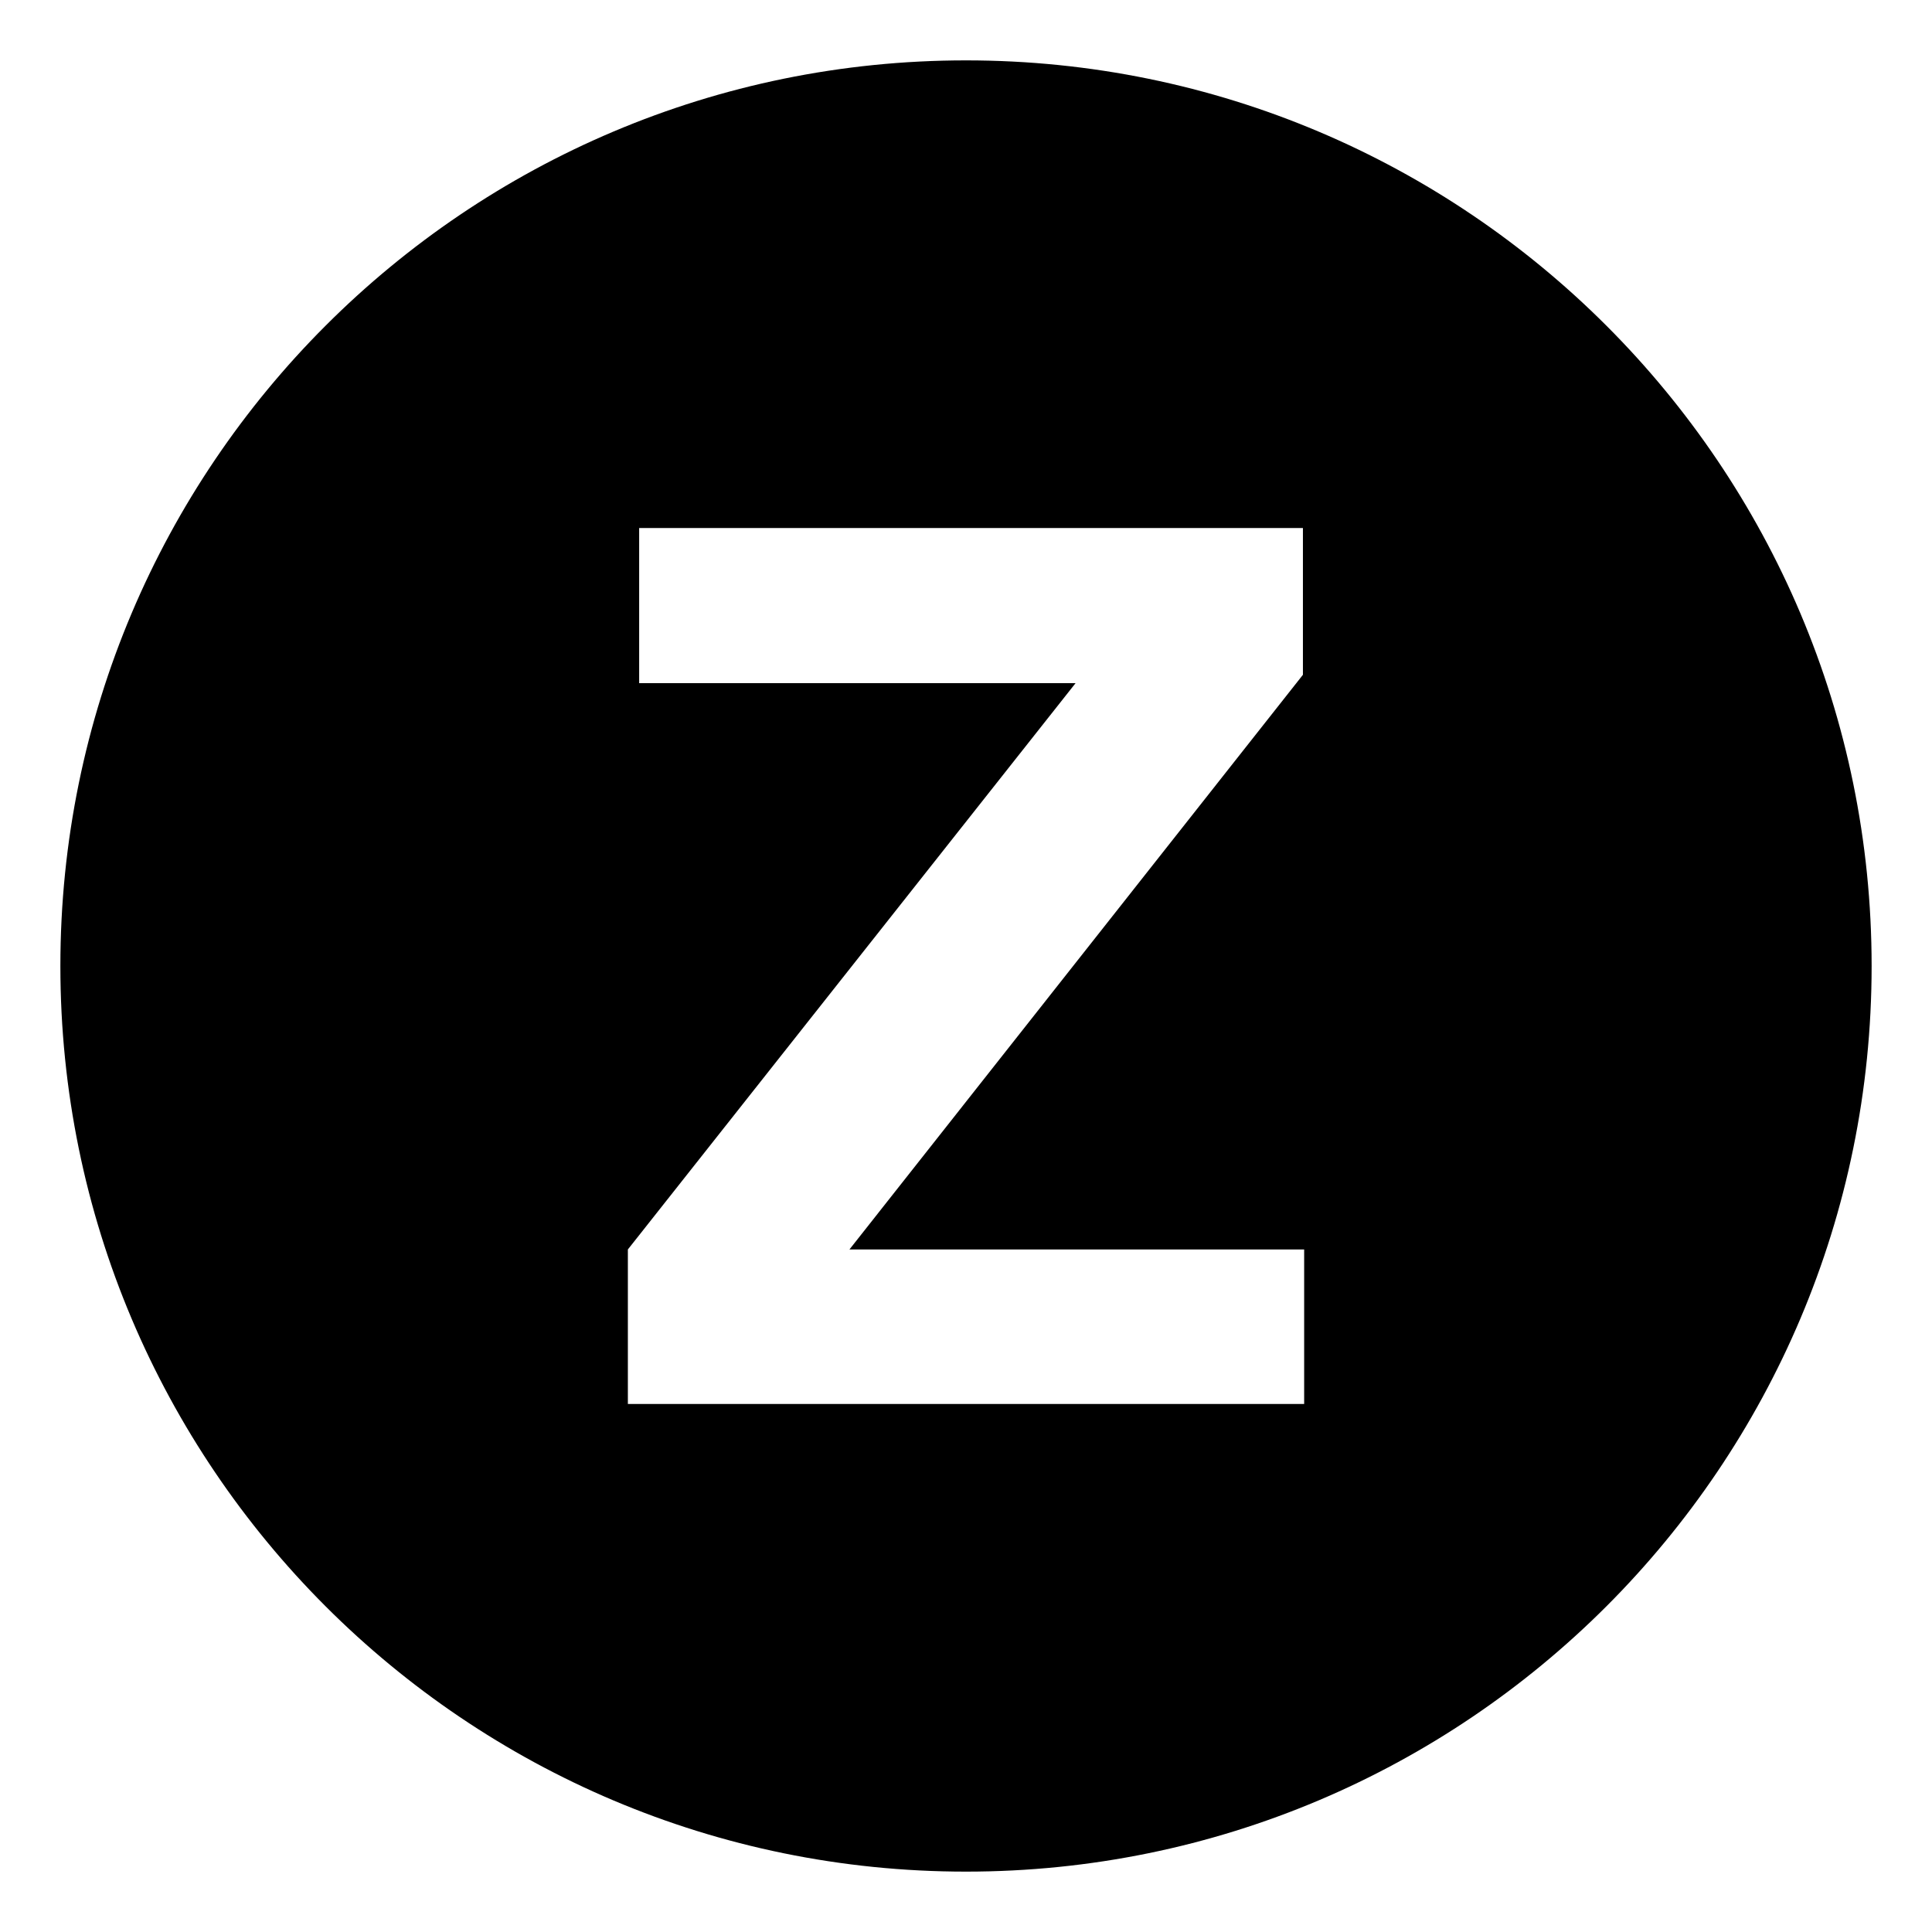
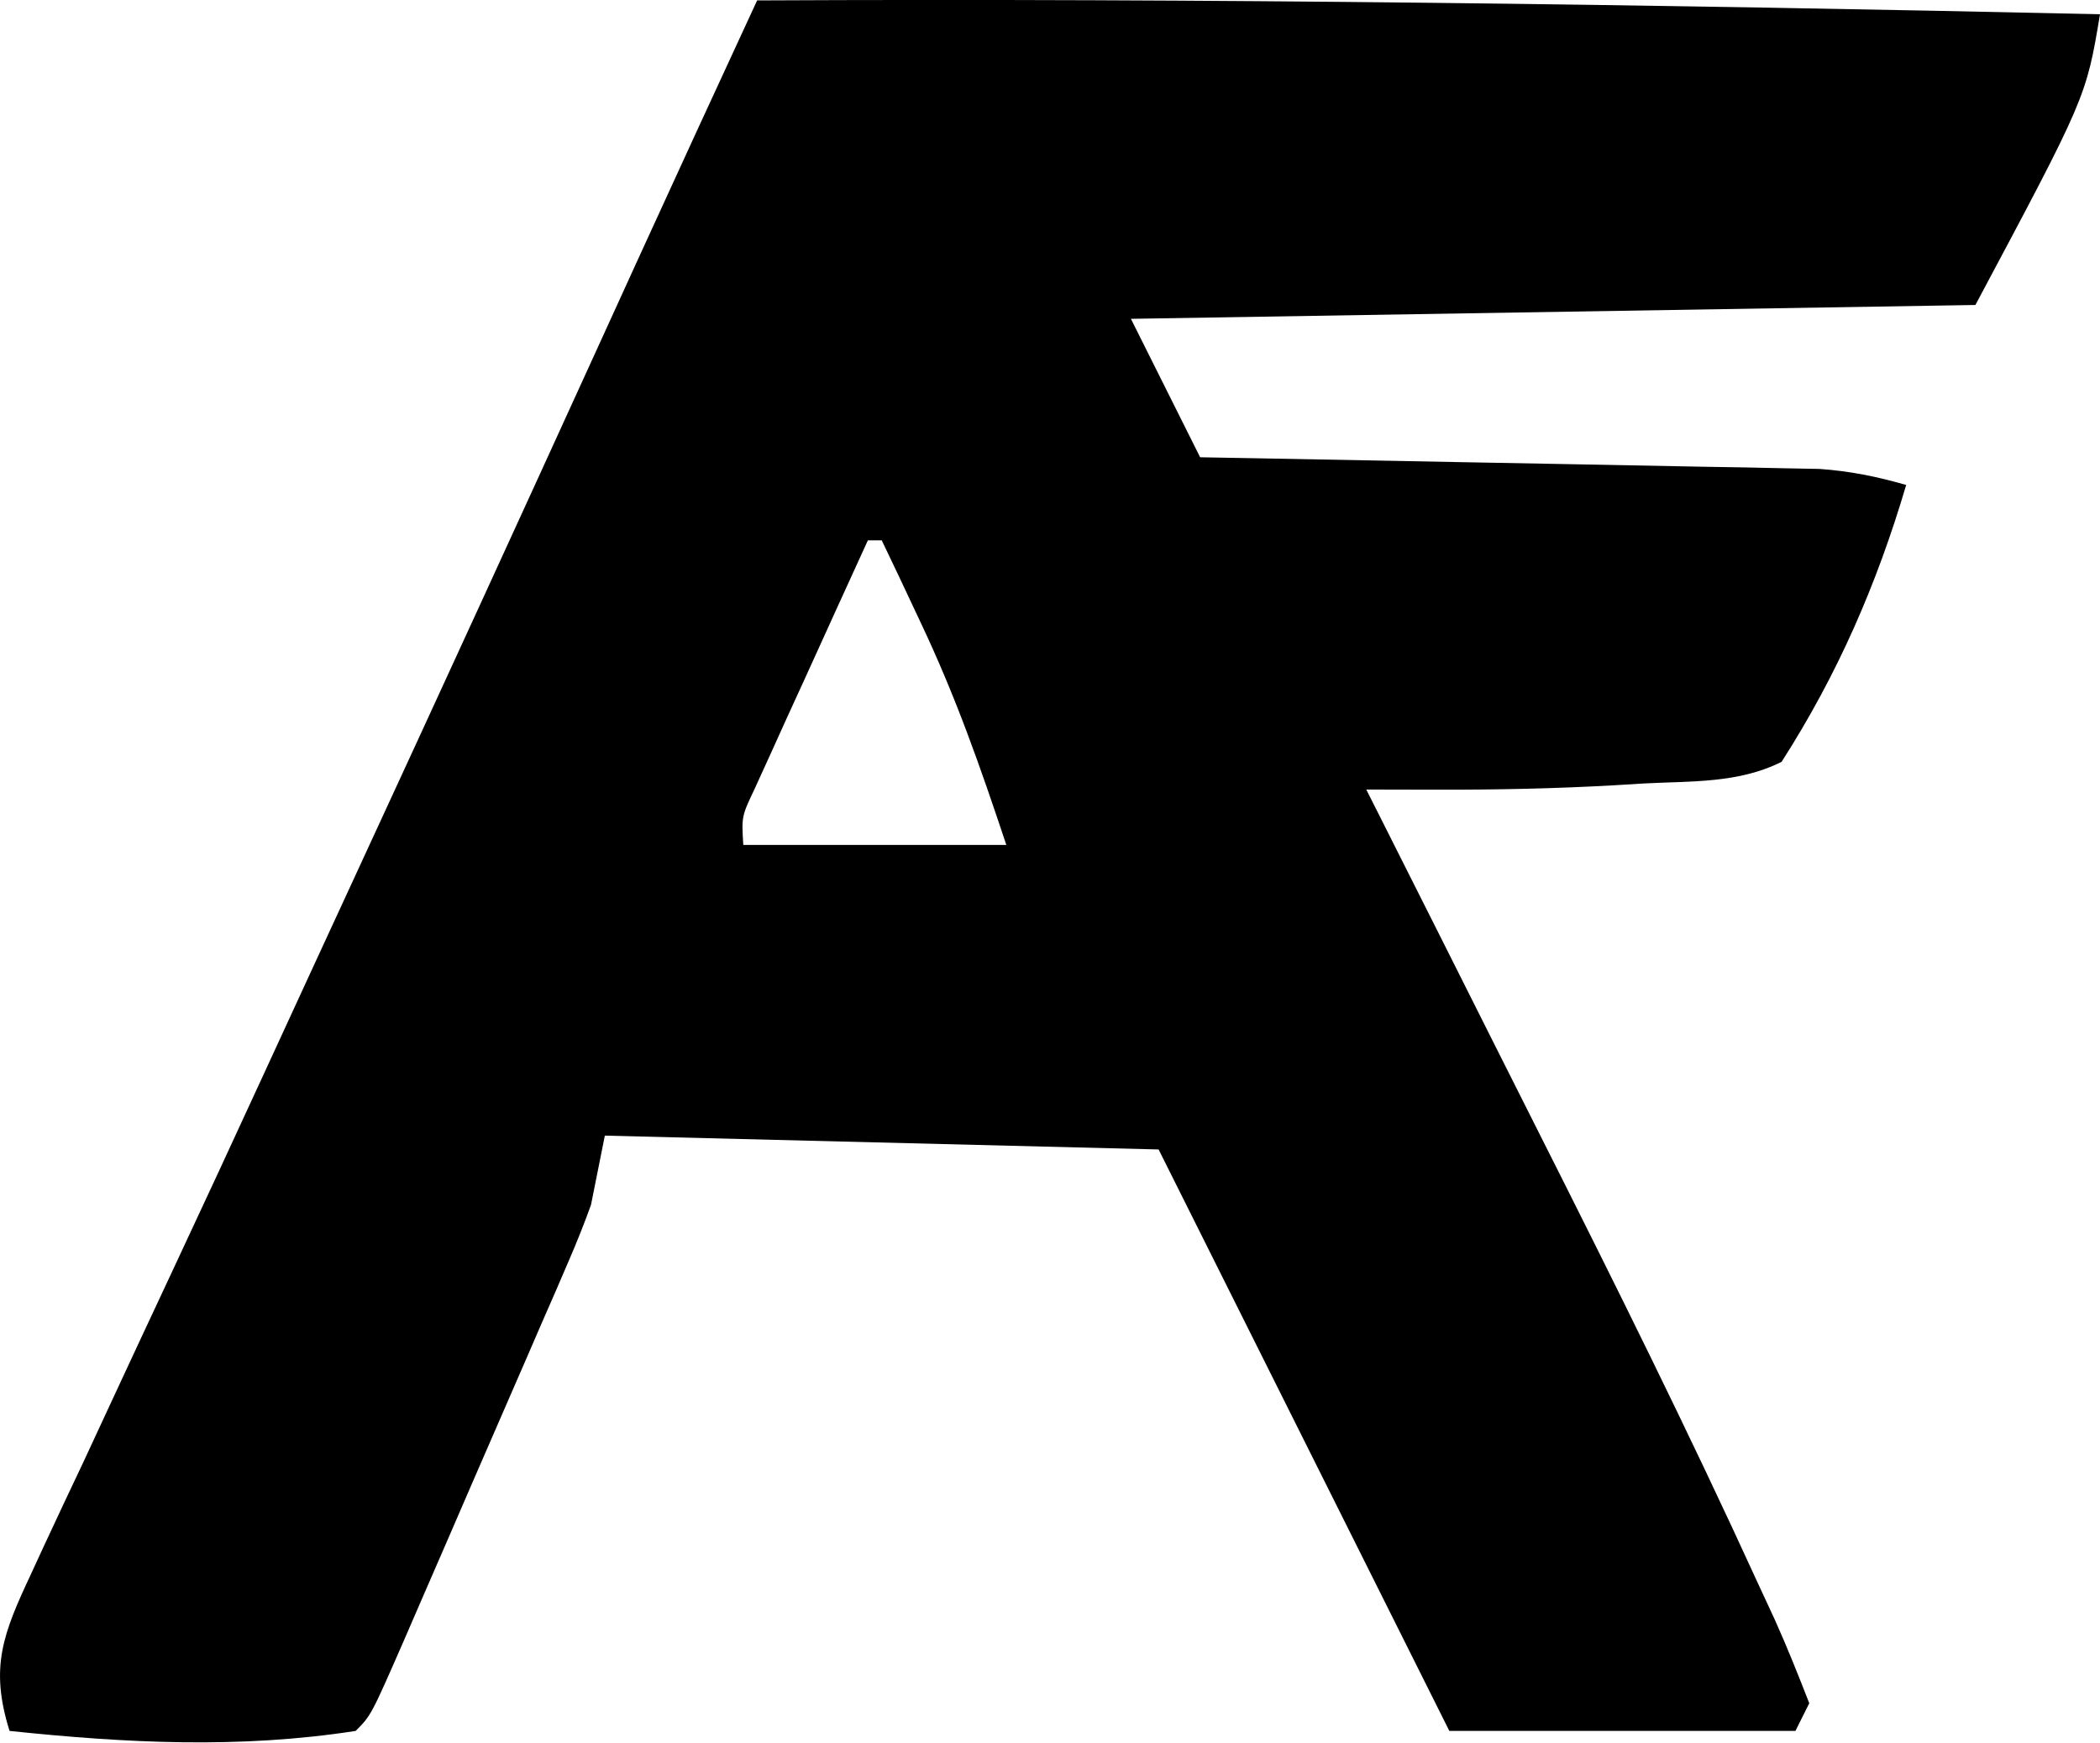
- <svg xmlns="http://www.w3.org/2000/svg" viewBox="0 0 64 64" aria-hidden="true" role="img" class="iconify iconify--emojione-monotone" preserveAspectRatio="xMidYMid meet">
-   <path d="M32 2C15.432 2 2 15.432 2 32s13.432 30 30 30s30-13.432 30-30S48.568 2 32 2zm11.201 44.508H20.799V41.39L35.63 22.63H21.173v-5.138h21.988v4.861L28.139 41.39h15.063v5.118z" fill="#000000" />
+ <svg xmlns="http://www.w3.org/2000/svg" version="1.1" viewBox="121.31 136.97 151.69 125.86">
+   <path d="M0 0 C32.346 -0.161 64.662 0.285 97 1 C96 7 96 7 88 22 C67.87 22.33 47.74 22.66 27 23 C28.65 26.3 30.3 29.6 32 33 C34.104 33.038 34.104 33.038 36.251 33.076 C41.454 33.17 46.658 33.27 51.861 33.372 C54.113 33.416 56.365 33.457 58.618 33.497 C61.855 33.555 65.091 33.619 68.328 33.684 C69.336 33.7 70.343 33.717 71.381 33.734 C72.322 33.754 73.262 33.774 74.231 33.795 C75.471 33.818 75.471 33.818 76.735 33.842 C78.936 33.996 80.883 34.394 83 35 C80.885 42.167 78.045 48.69 74 55 C70.874 56.563 67.501 56.381 64.062 56.562 C63.353 56.606 62.643 56.649 61.912 56.693 C57.673 56.932 53.451 57.021 49.205 57.011 C48.227 57.01 47.248 57.008 46.24 57.006 C45.131 57.003 45.131 57.003 44 57 C44.268 57.532 44.536 58.064 44.813 58.612 C47.658 64.257 50.497 69.905 53.332 75.555 C54.385 77.65 55.439 79.744 56.494 81.838 C61.927 92.615 67.297 103.414 72.316 114.391 C72.903 115.656 72.903 115.656 73.502 116.947 C74.398 118.937 75.208 120.966 76 123 C75.67 123.66 75.34 124.32 75 125 C66.75 125 58.5 125 50 125 C43.07 111.14 36.14 97.28 29 83 C9.2 82.505 9.2 82.505 -11 82 C-11.33 83.65 -11.66 85.3 -12 87 C-12.48 88.332 -13.003 89.649 -13.566 90.948 C-13.883 91.685 -14.2 92.423 -14.527 93.182 C-14.869 93.962 -15.21 94.743 -15.562 95.547 C-15.914 96.359 -16.265 97.17 -16.627 98.007 C-17.368 99.716 -18.111 101.424 -18.856 103.13 C-20.001 105.752 -21.138 108.378 -22.273 111.004 C-22.994 112.664 -23.716 114.324 -24.438 115.984 C-24.779 116.773 -25.121 117.561 -25.473 118.374 C-27.884 123.884 -27.884 123.884 -29 125 C-37.4 126.303 -45.583 125.882 -54 125 C-55.445 120.39 -54.465 117.966 -52.449 113.664 C-52.164 113.045 -51.879 112.427 -51.585 111.789 C-50.632 109.728 -49.66 107.677 -48.688 105.625 C-48.005 104.159 -47.324 102.692 -46.644 101.224 C-45.193 98.097 -43.735 94.973 -42.271 91.852 C-40.013 87.035 -37.78 82.207 -35.555 77.375 C-35.186 76.574 -34.817 75.773 -34.437 74.948 C-33.688 73.323 -32.939 71.697 -32.19 70.072 C-31.059 67.618 -29.926 65.166 -28.793 62.714 C-22.927 50.027 -17.103 37.32 -11.301 24.604 C-10.685 23.254 -10.069 21.904 -9.453 20.555 C-9.162 19.916 -8.87 19.278 -8.57 18.62 C-5.732 12.405 -2.869 6.201 0 0 Z M8 39 C6.494 42.289 4.996 45.582 3.5 48.875 C3.071 49.812 2.641 50.749 2.199 51.715 C1.793 52.611 1.387 53.507 0.969 54.43 C0.592 55.257 0.215 56.085 -0.174 56.937 C-1.124 58.939 -1.124 58.939 -1 61 C5.27 61 11.54 61 18 61 C16.098 55.294 14.345 50.284 11.812 44.938 C11.283 43.812 10.753 42.687 10.207 41.527 C9.809 40.693 9.41 39.859 9 39 C8.67 39 8.34 39 8 39 Z " fill="#000000" transform="translate(176,137)" />
</svg>
